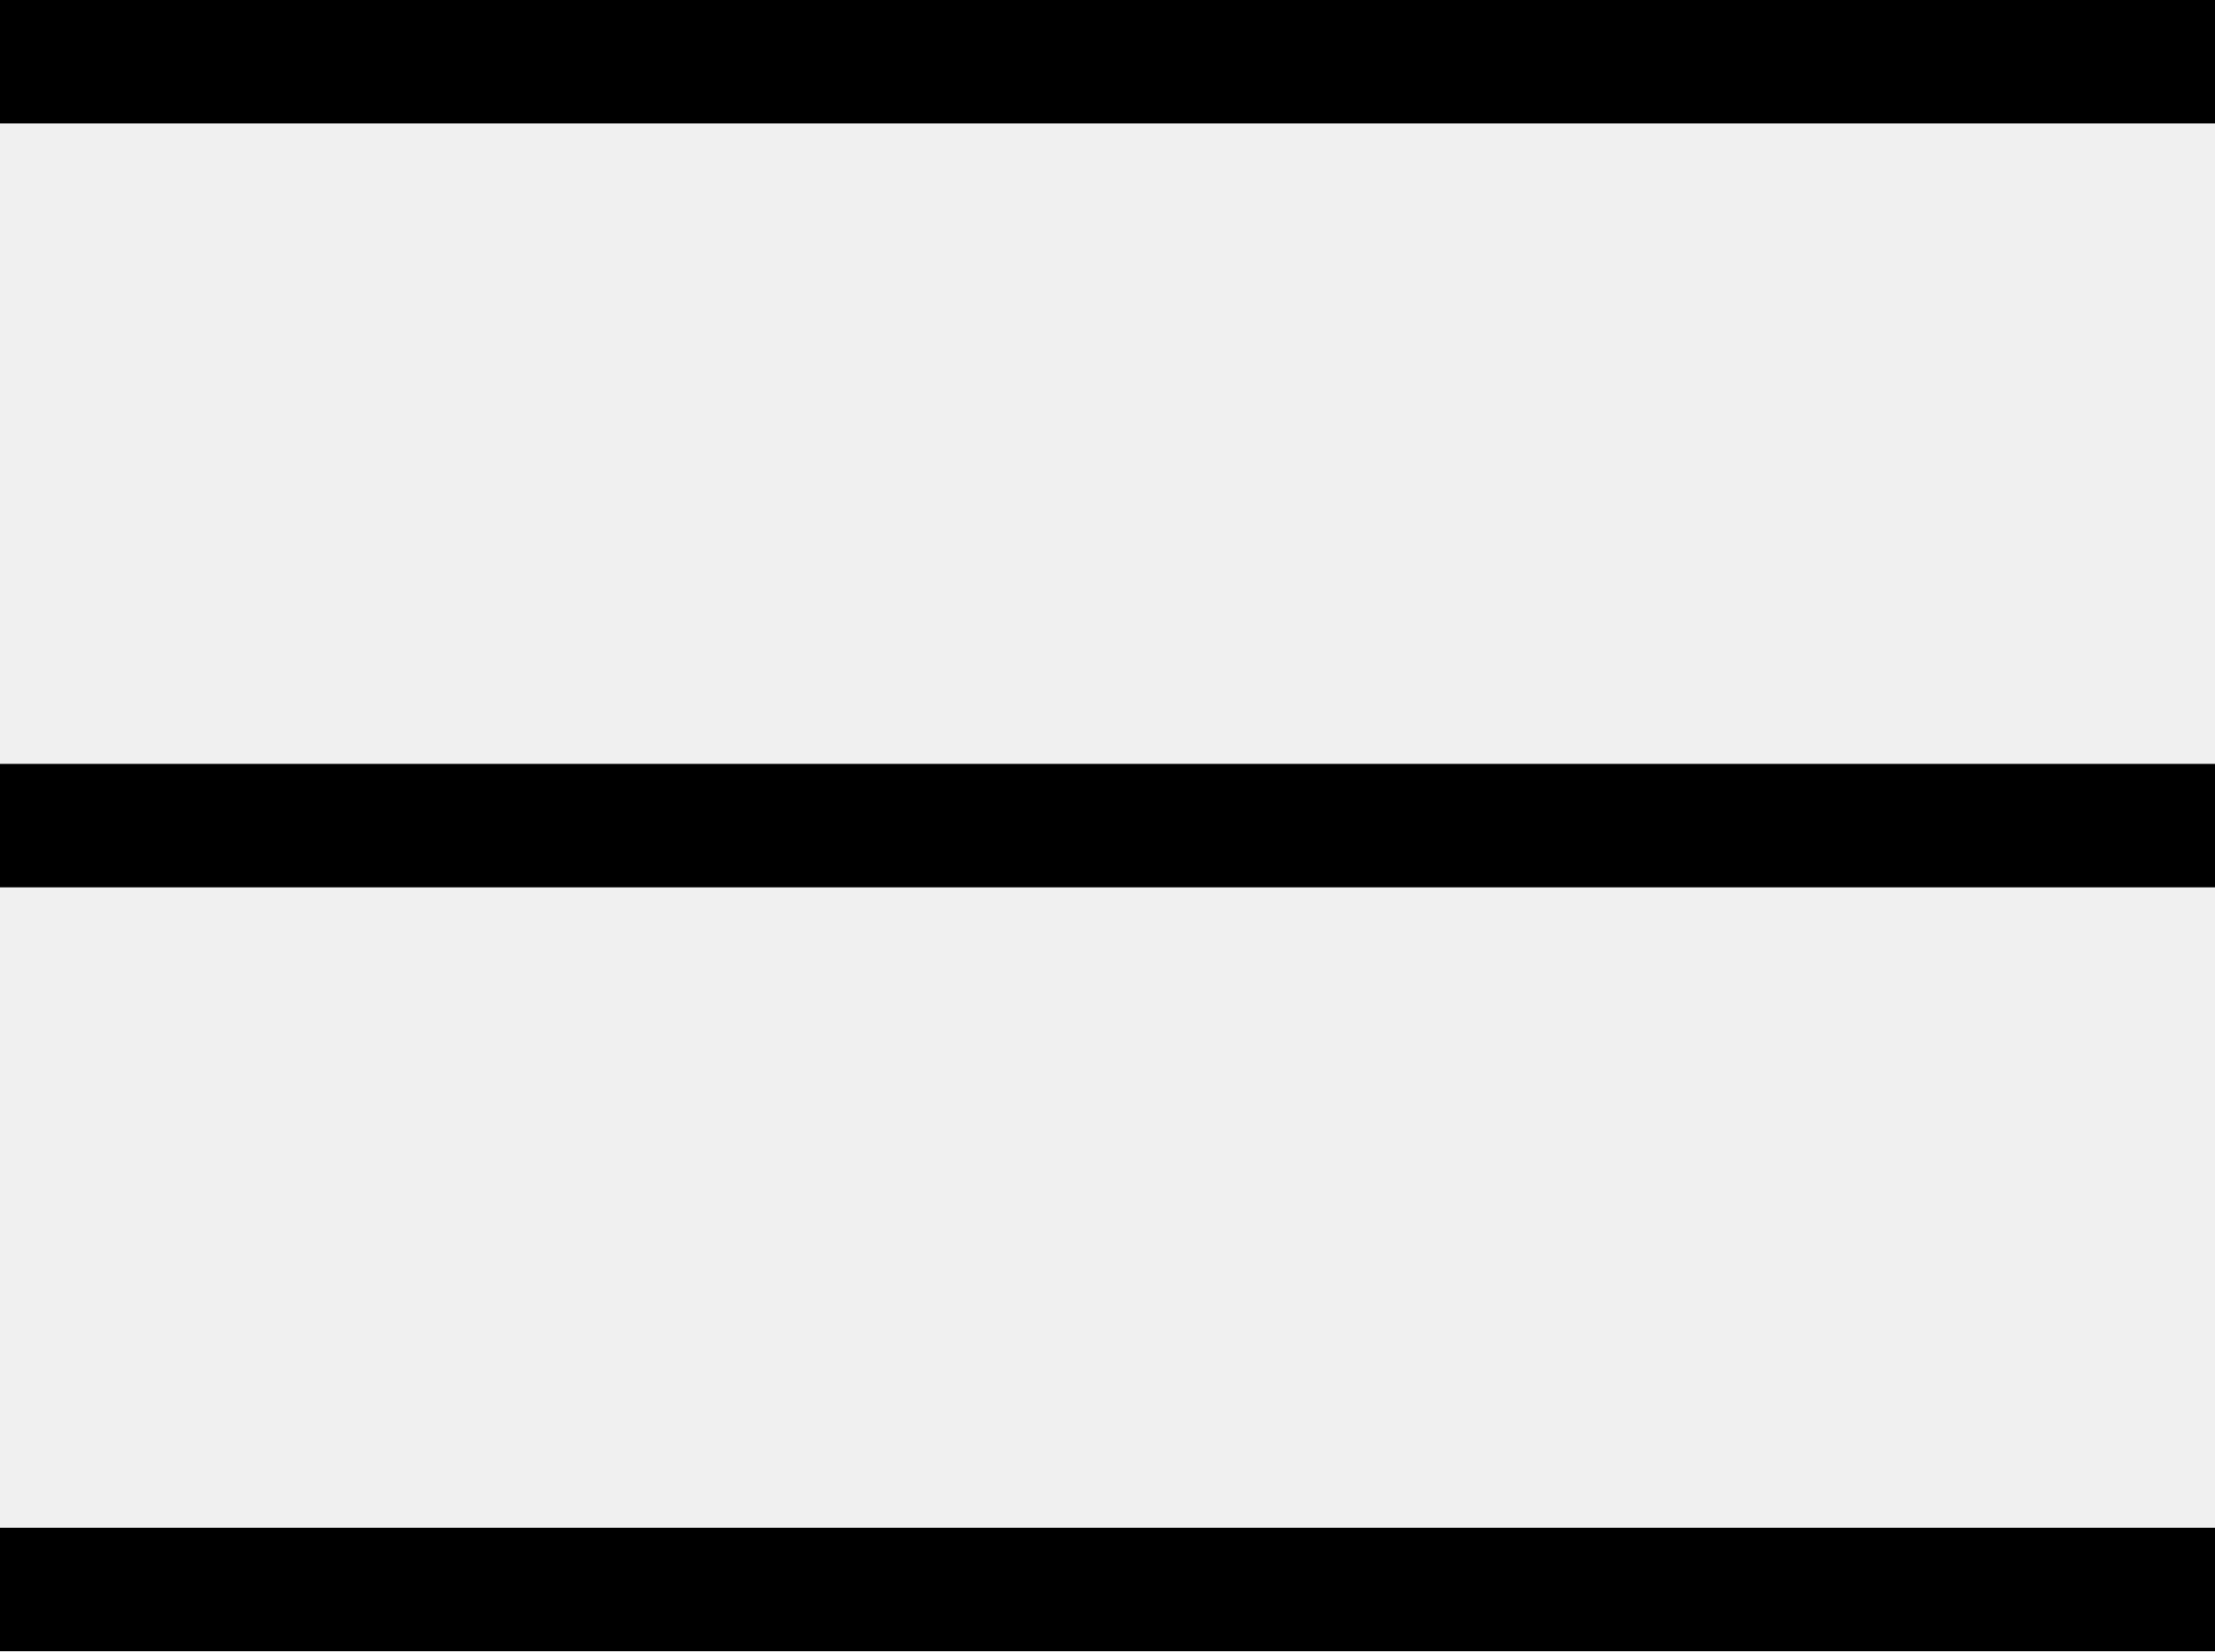
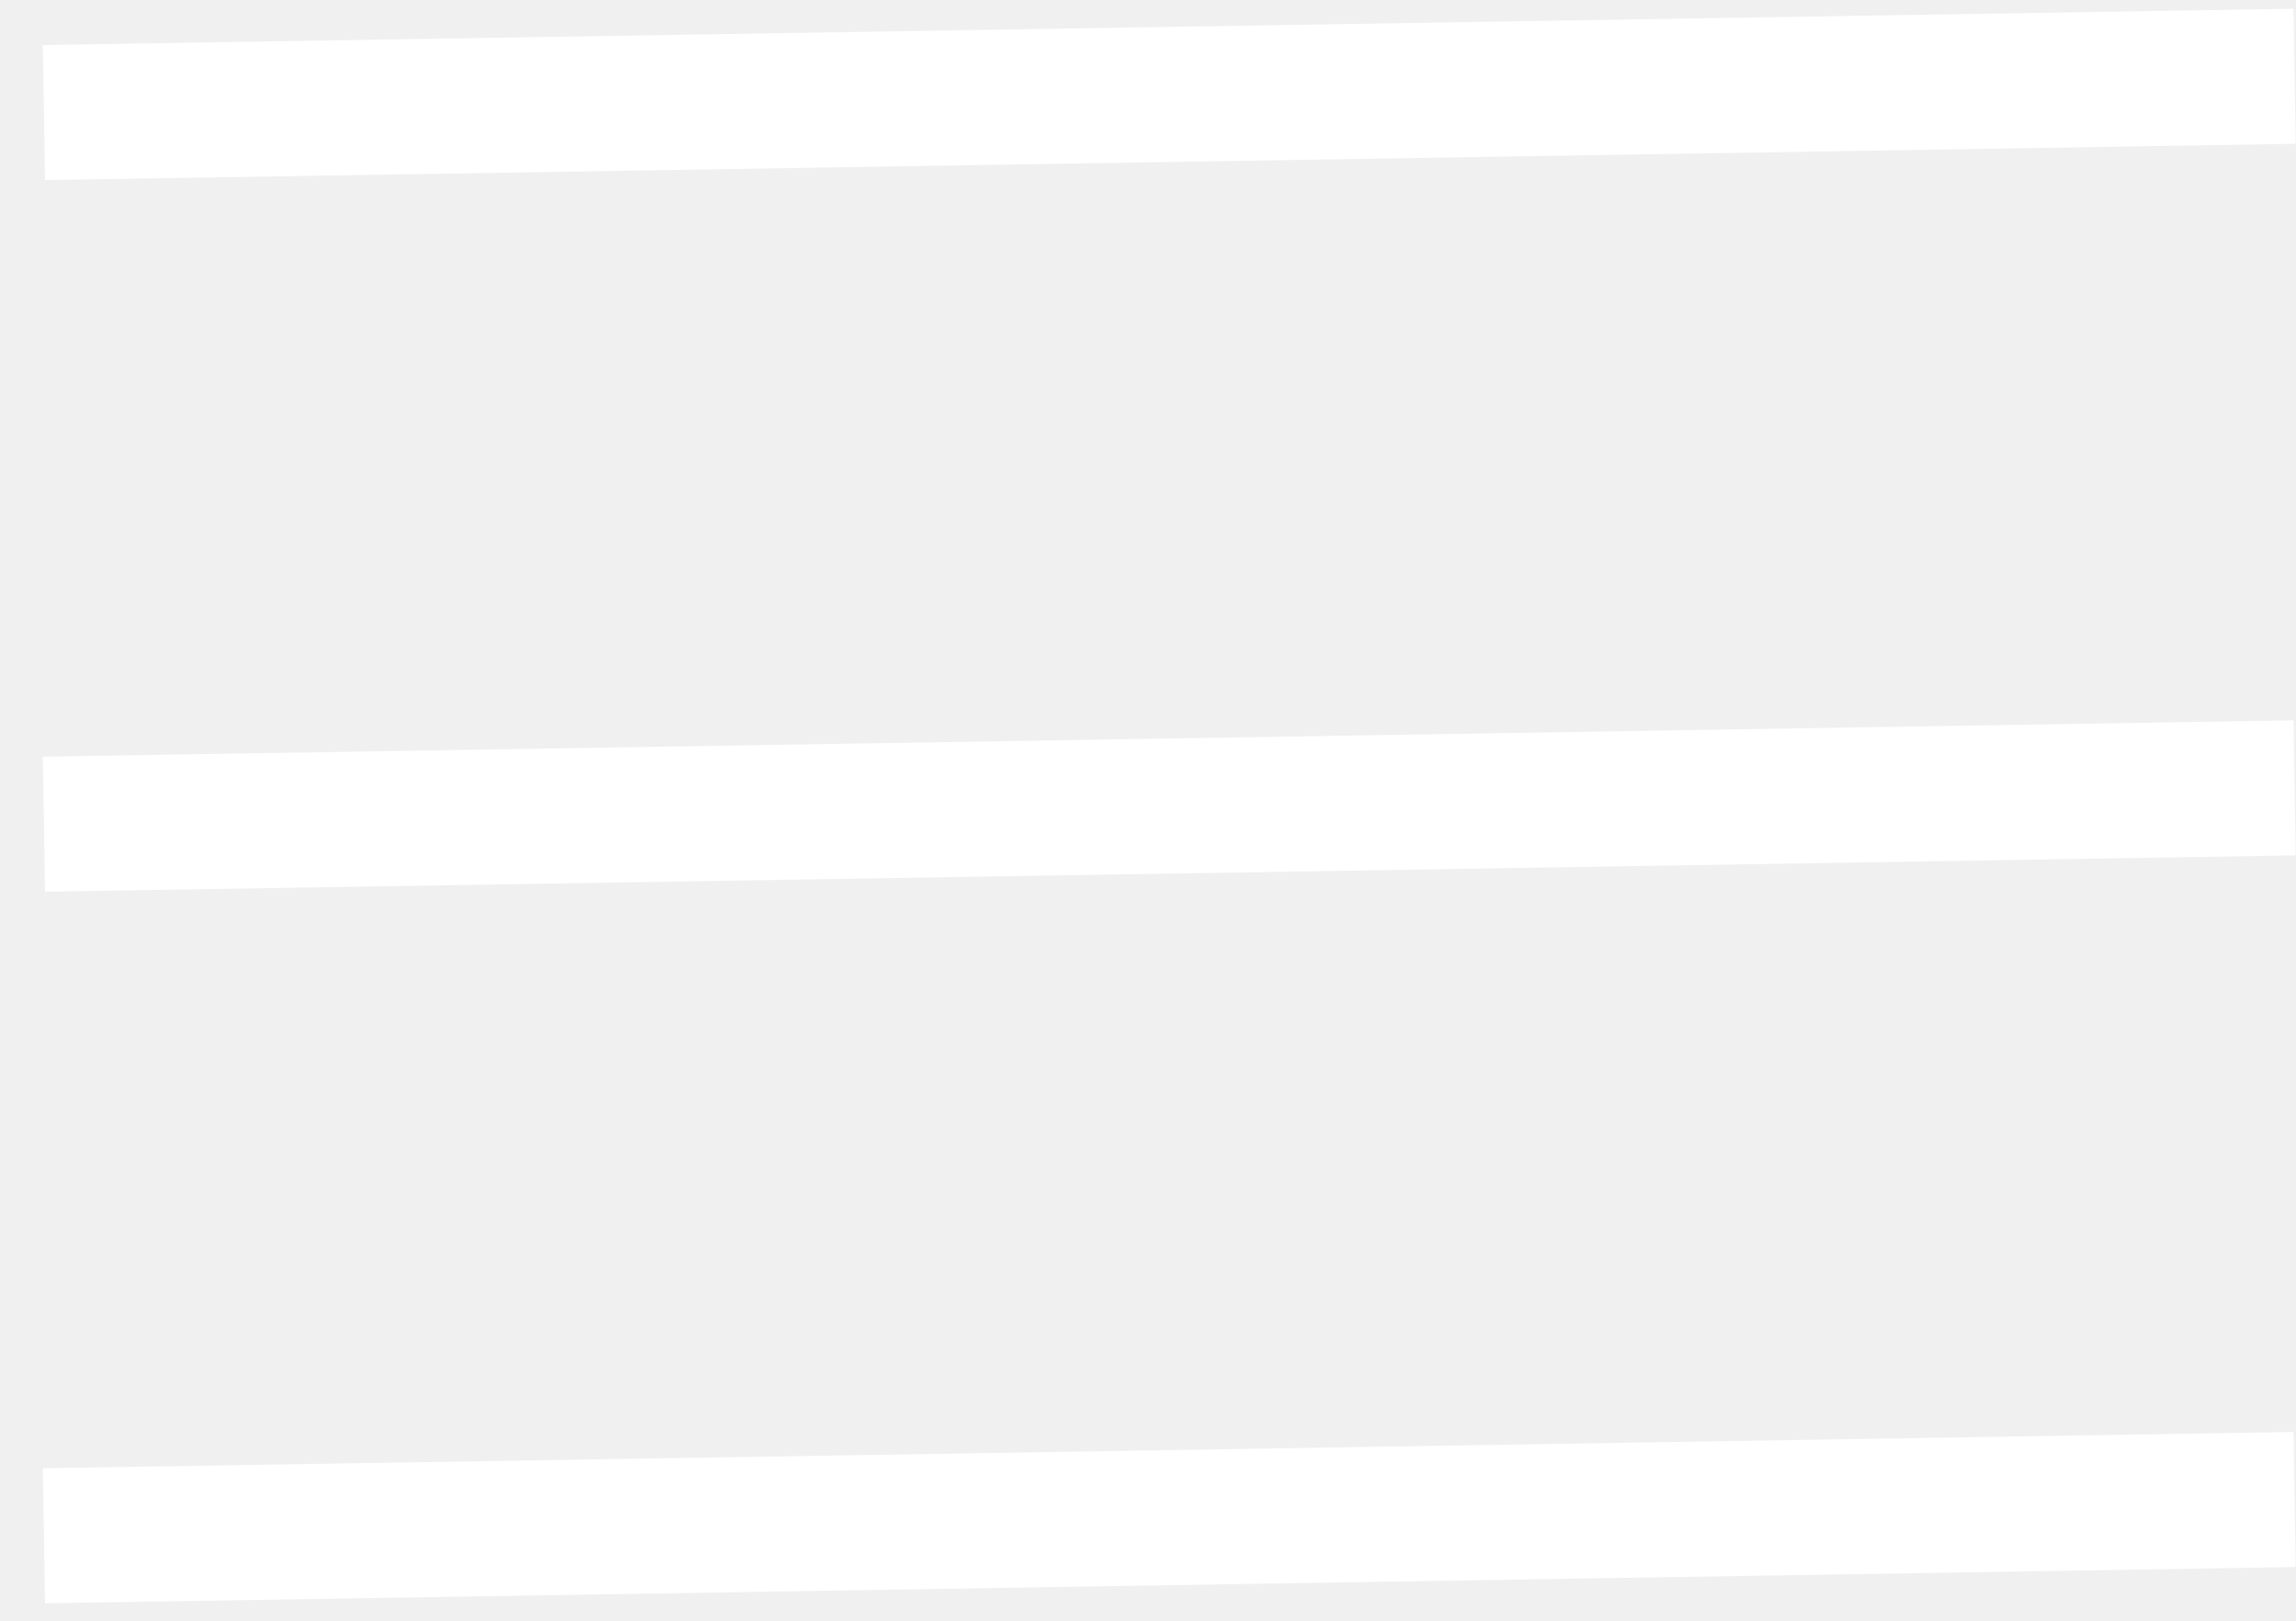
- <svg xmlns="http://www.w3.org/2000/svg" width="287" height="214" viewBox="0 0 287 214" fill="none">
-   <line y1="8" x2="287" y2="8" stroke="black" stroke-width="16" />
-   <line y1="107" x2="287" y2="107" stroke="black" stroke-width="16" />
-   <line y1="206" x2="287" y2="206" stroke="black" stroke-width="16" />
+ <svg xmlns="http://www.w3.org/2000/svg" width="51" height="36" viewBox="0 0 51 36" fill="none">
+   <line x1="0.976" y1="2.5" x2="50.969" y2="1.694" stroke="white" stroke-width="3" />
+   <line x1="0.976" y1="18.307" x2="50.969" y2="17.5" stroke="white" stroke-width="3" />
+   <line x1="0.976" y1="34.113" x2="50.969" y2="33.307" stroke="white" stroke-width="3" />
</svg>
